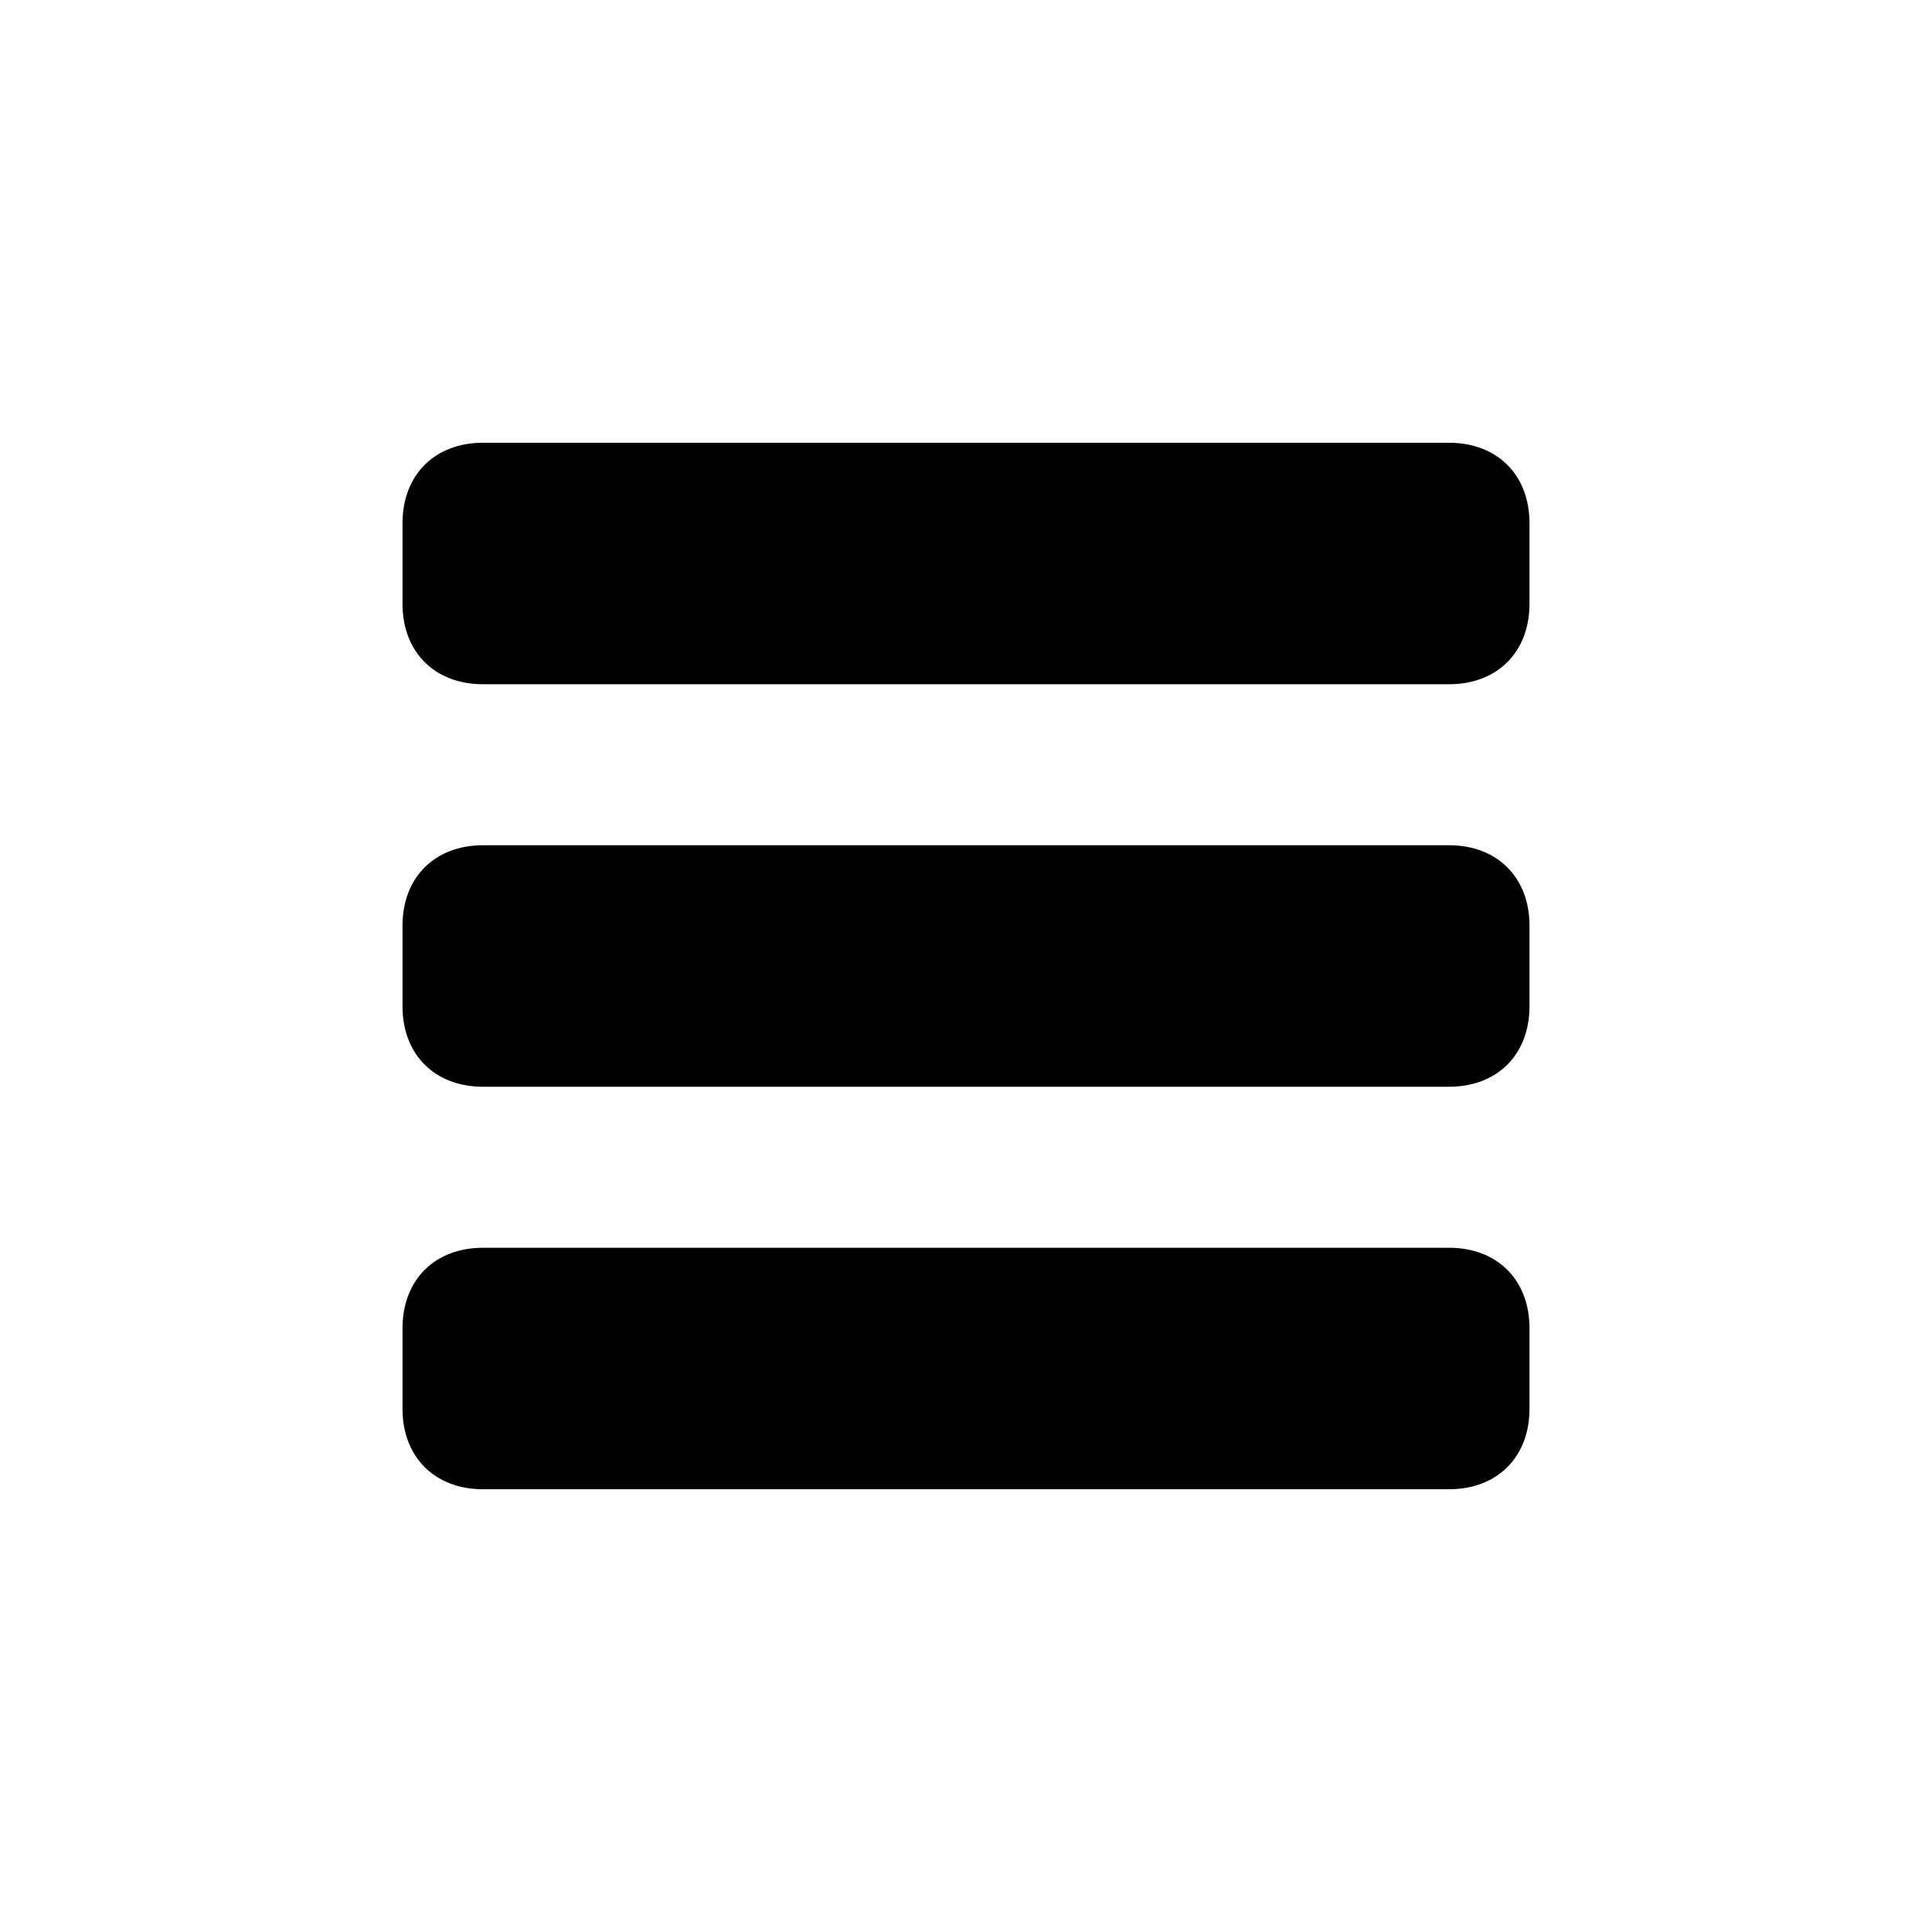
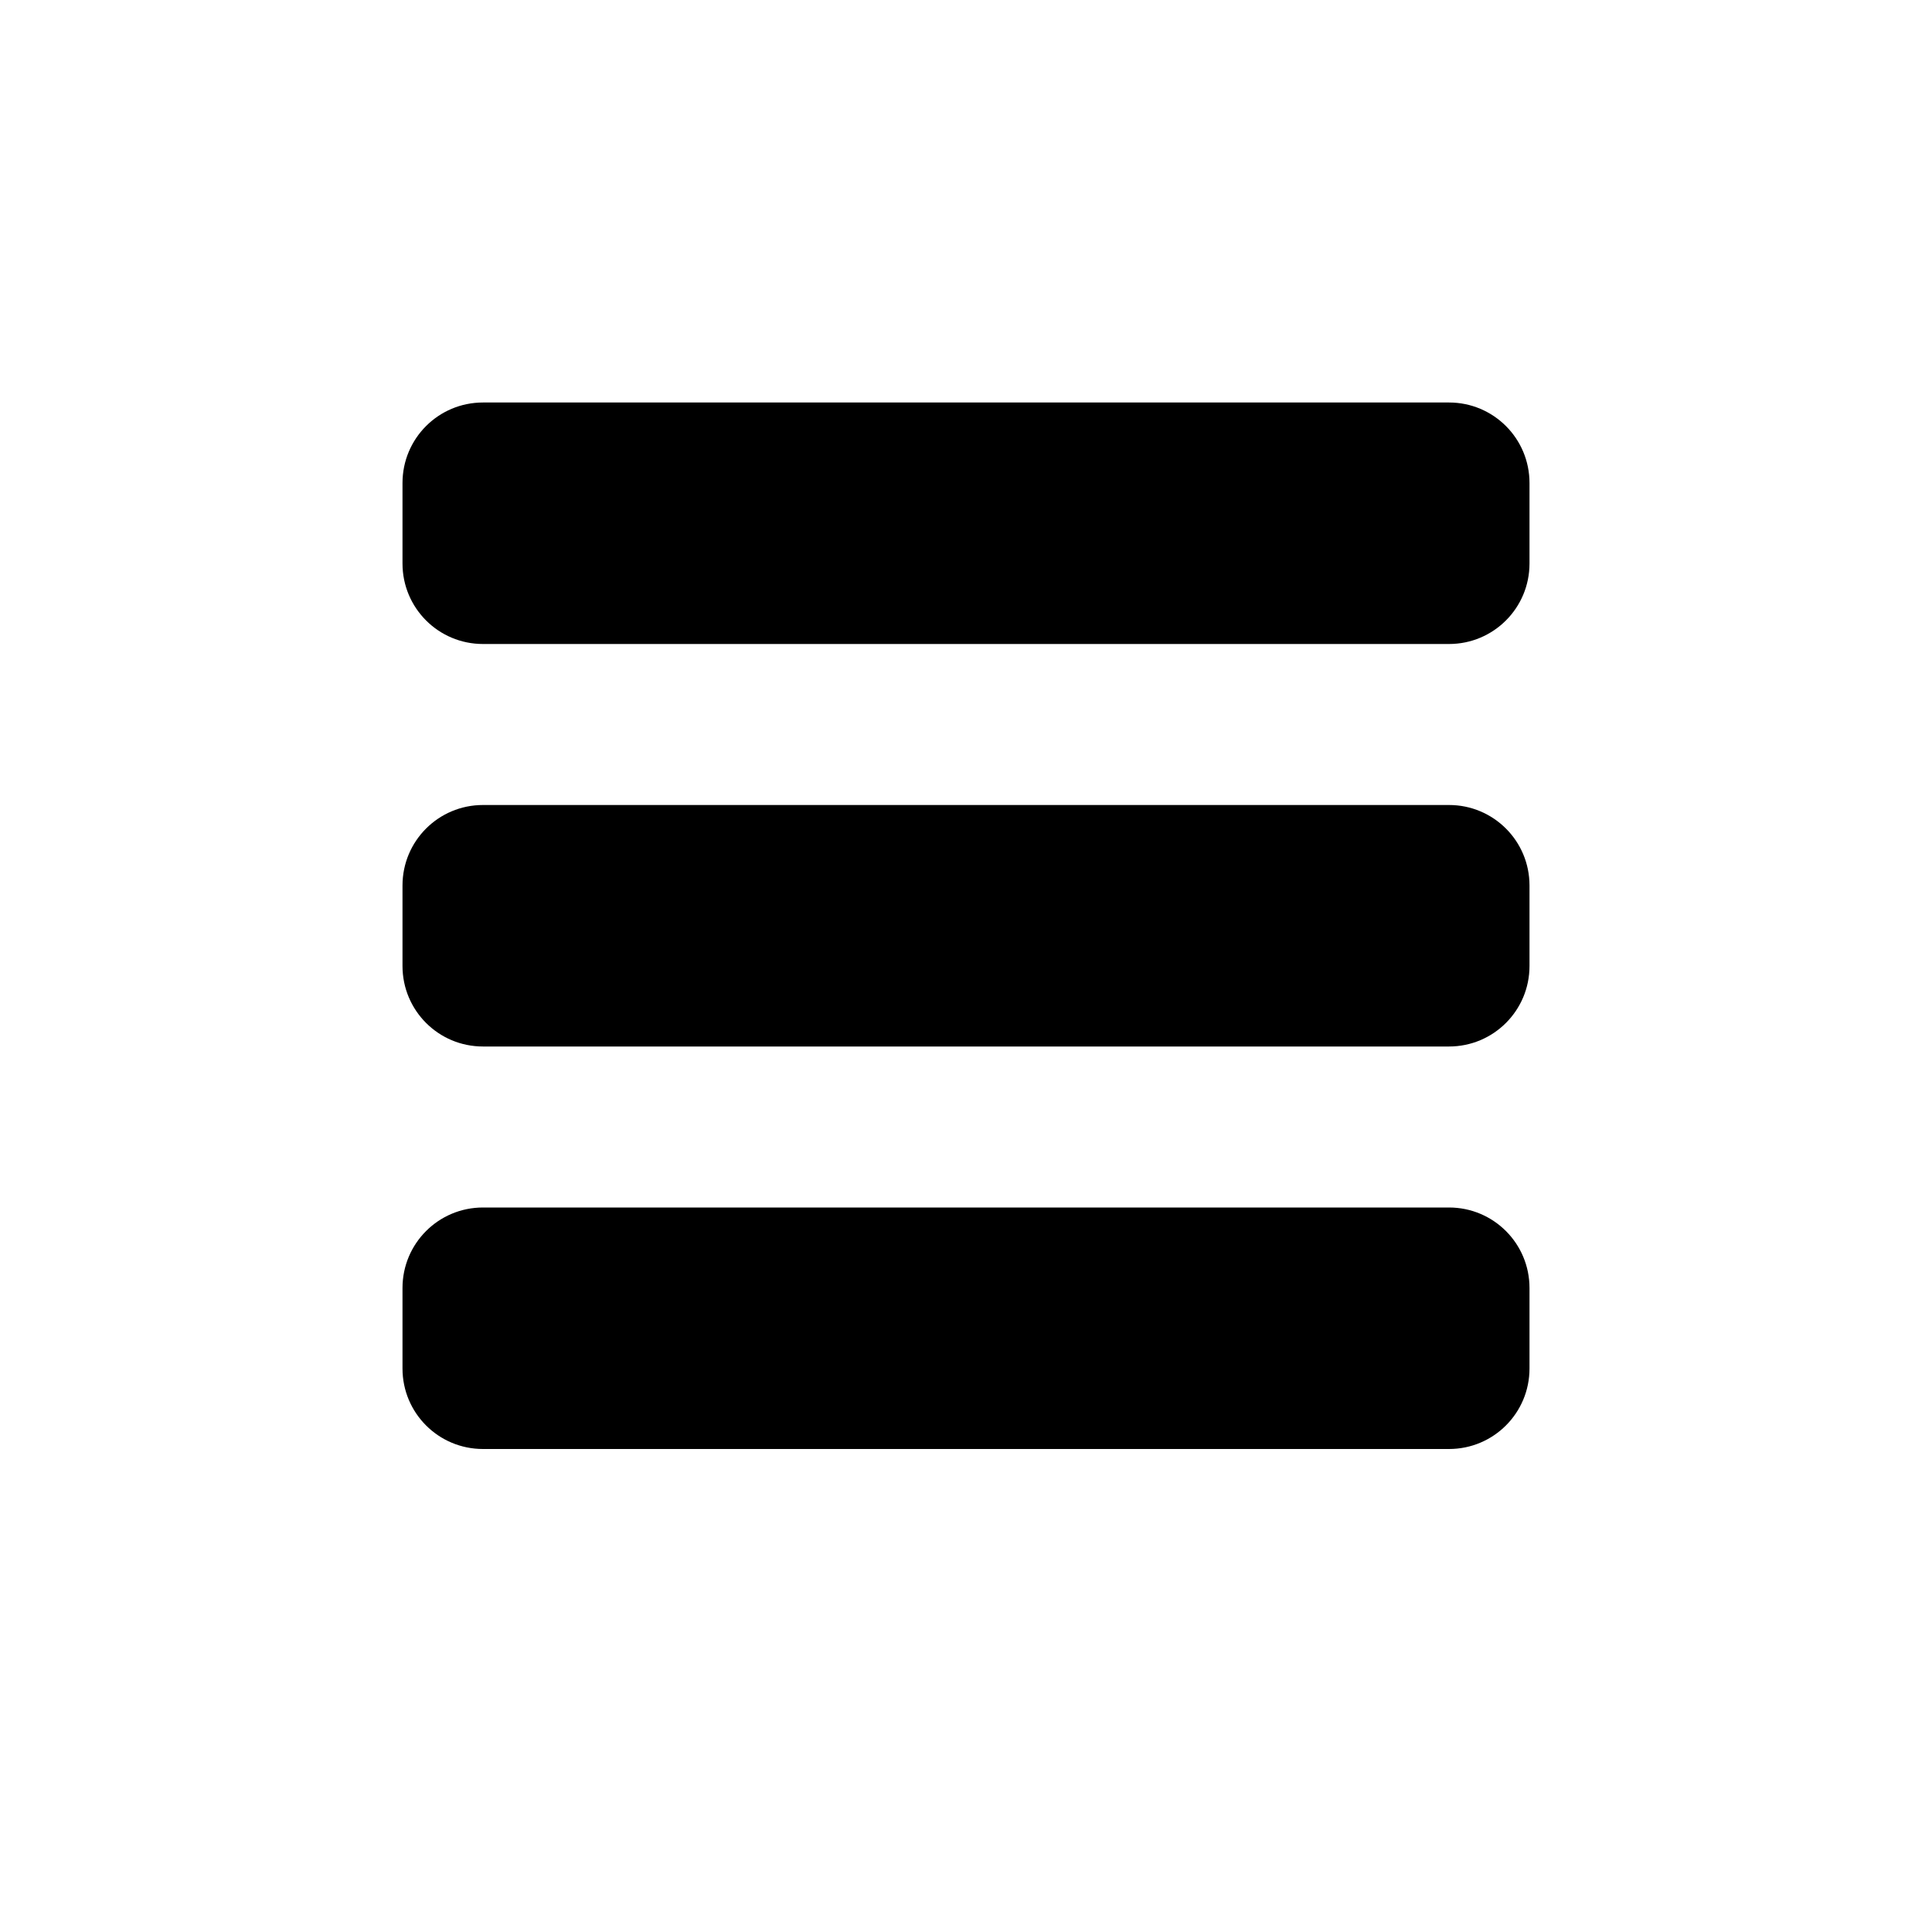
<svg xmlns="http://www.w3.org/2000/svg" width="24" height="24" viewBox="0 0 24 24">
  <g id="menu">
-     <path id="lines" d="M6 15.5h12c.6 0 1 .4 1 1v1c0 .6-.4 1-1 1H6c-.6 0-1-.4-1-1v-1c0-.6.4-1 1-1zm-1-4v1c0 .6.4 1 1 1h12c.6 0 1-.4 1-1v-1c0-.6-.4-1-1-1H6c-.6 0-1 .4-1 1zm0-5v1c0 .6.4 1 1 1h12c.6 0 1-.4 1-1v-1c0-.6-.4-1-1-1H6c-.6 0-1 .4-1 1z" />
+     <path id="lines" d="M6 15h12c.553 0 1 .447 1 1v1c0 .553-.447 1-1 1H6c-.553 0-1-.447-1-1v-1c0-.553.447-1 1-1zm-1-4v1c0 .553.447 1 1 1h12c.553 0 1-.447 1-1v-1c0-.553-.447-1-1-1H6c-.553 0-1 .447-1 1zm0-5v1c0 .553.447 1 1 1h12c.553 0 1-.447 1-1V6c0-.553-.447-1-1-1H6c-.553 0-1 .447-1 1z" />
  </g>
</svg>
